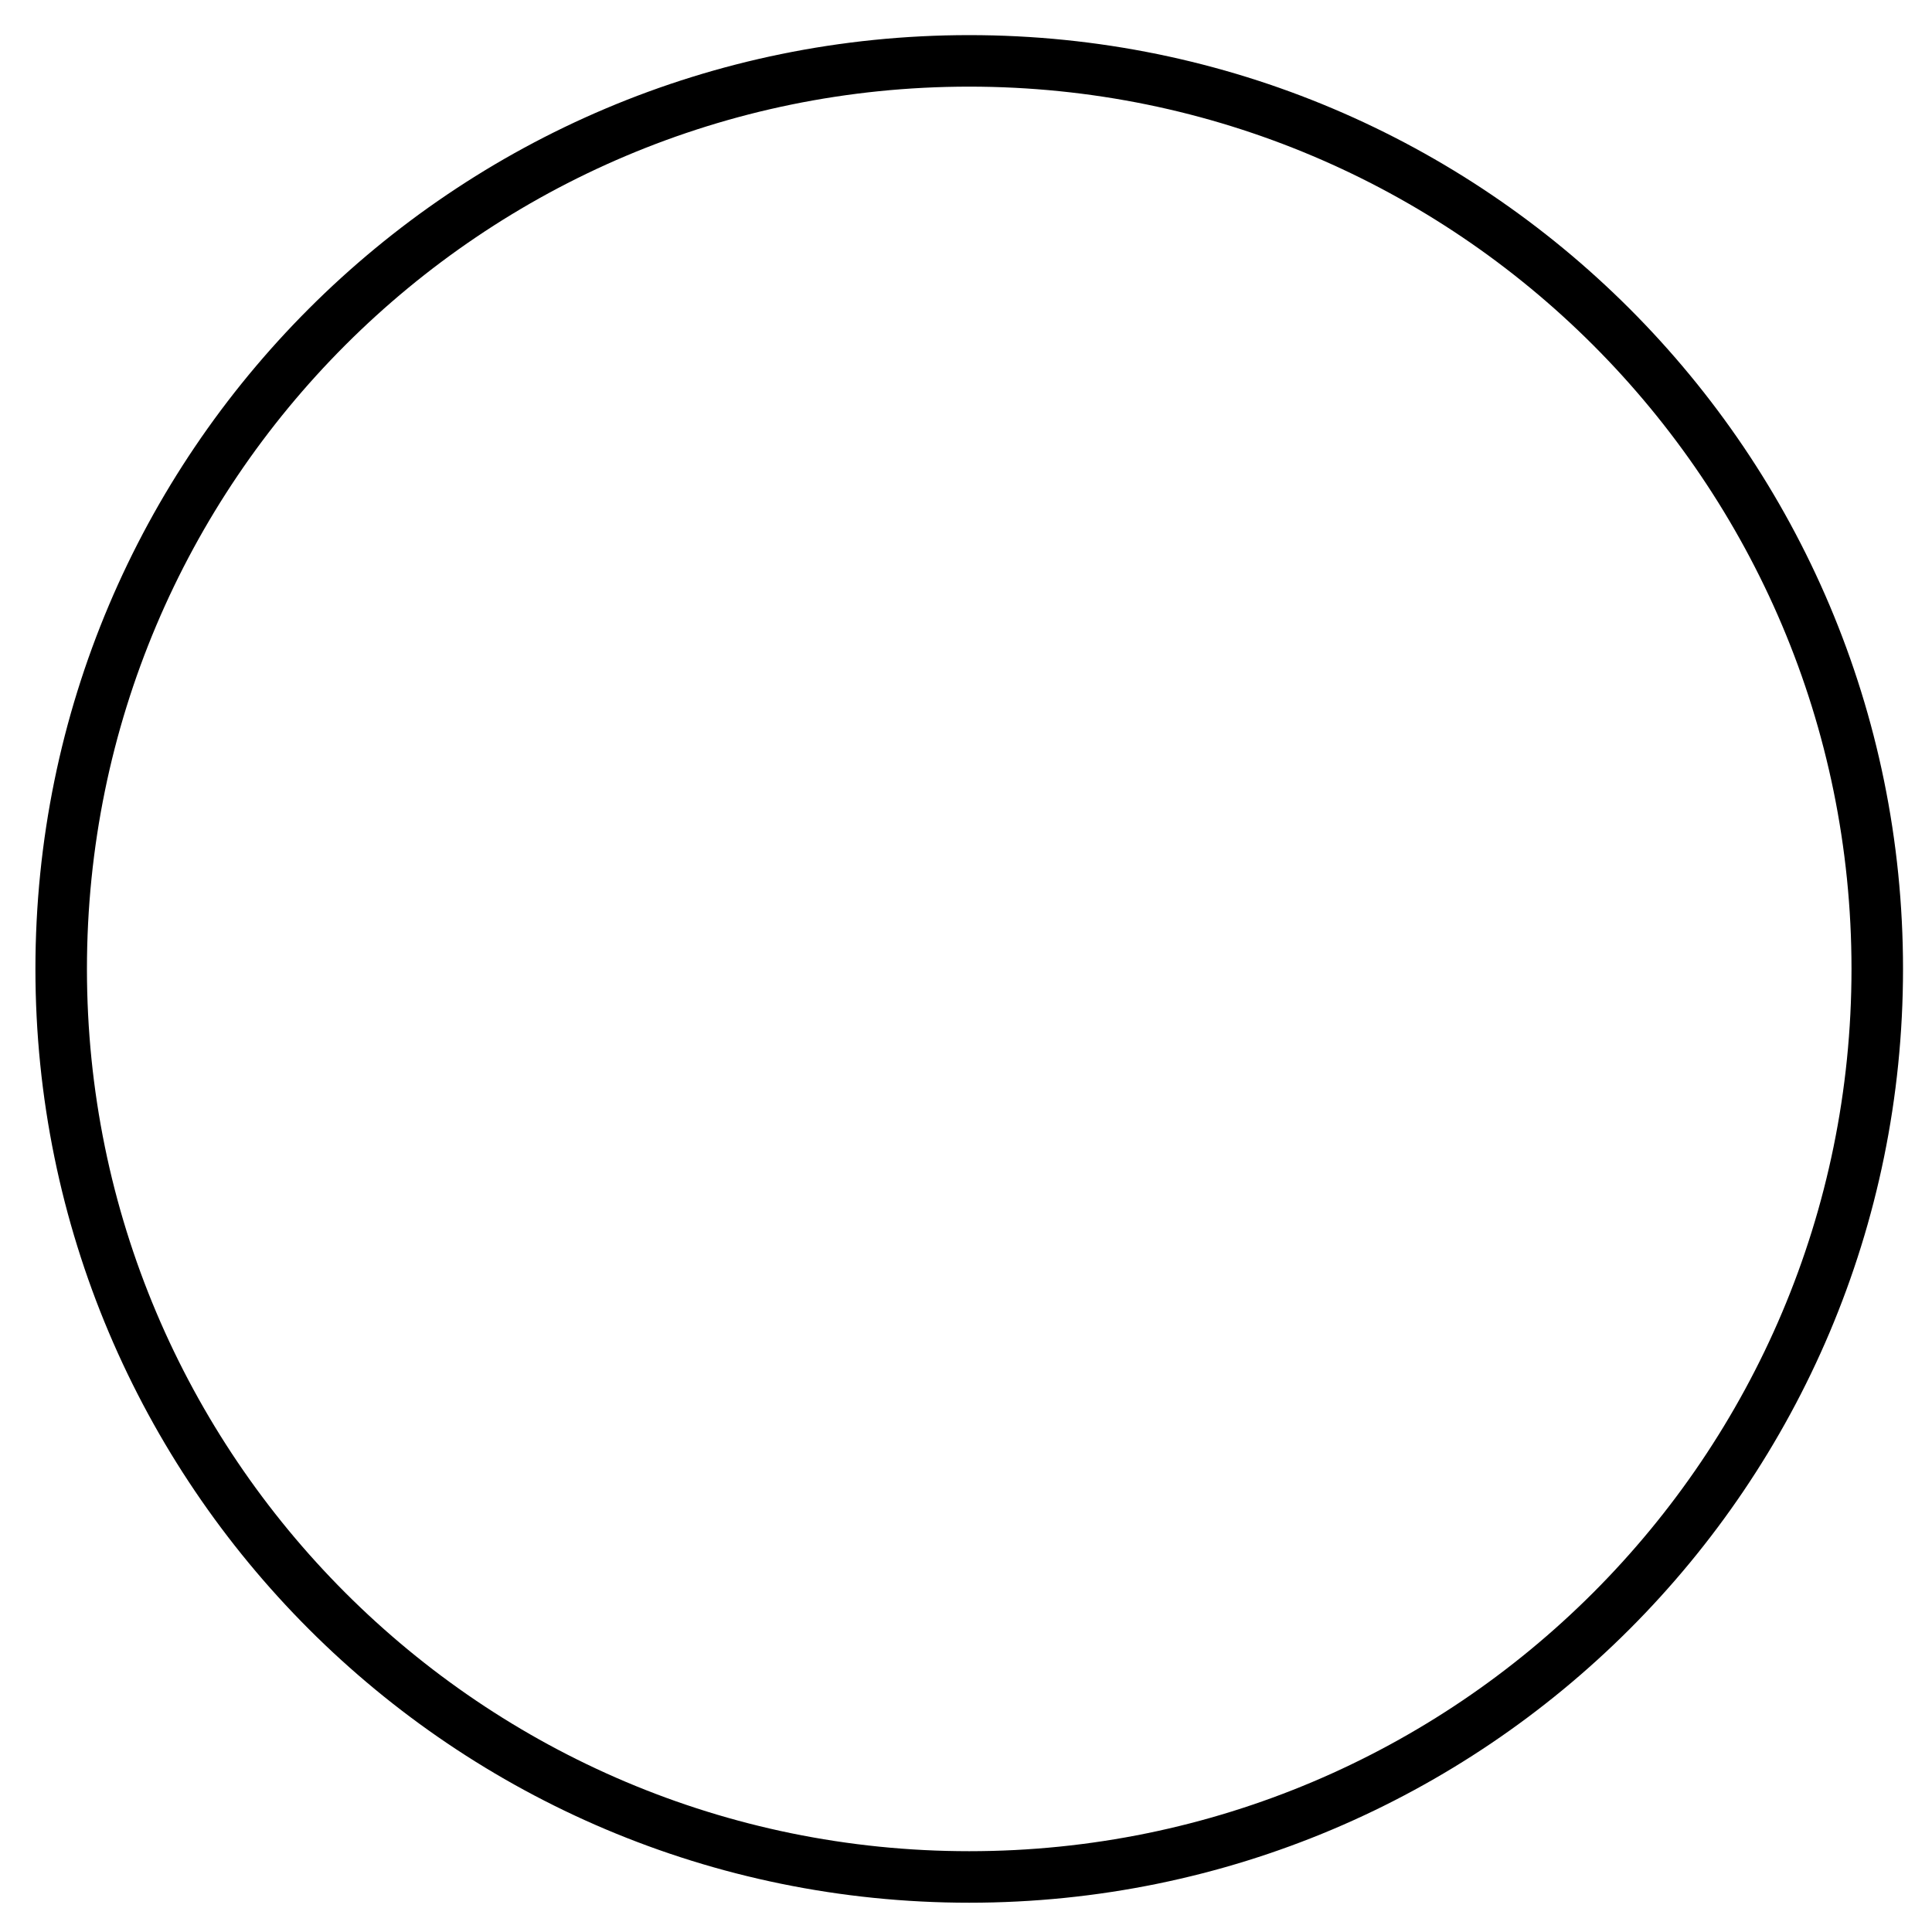
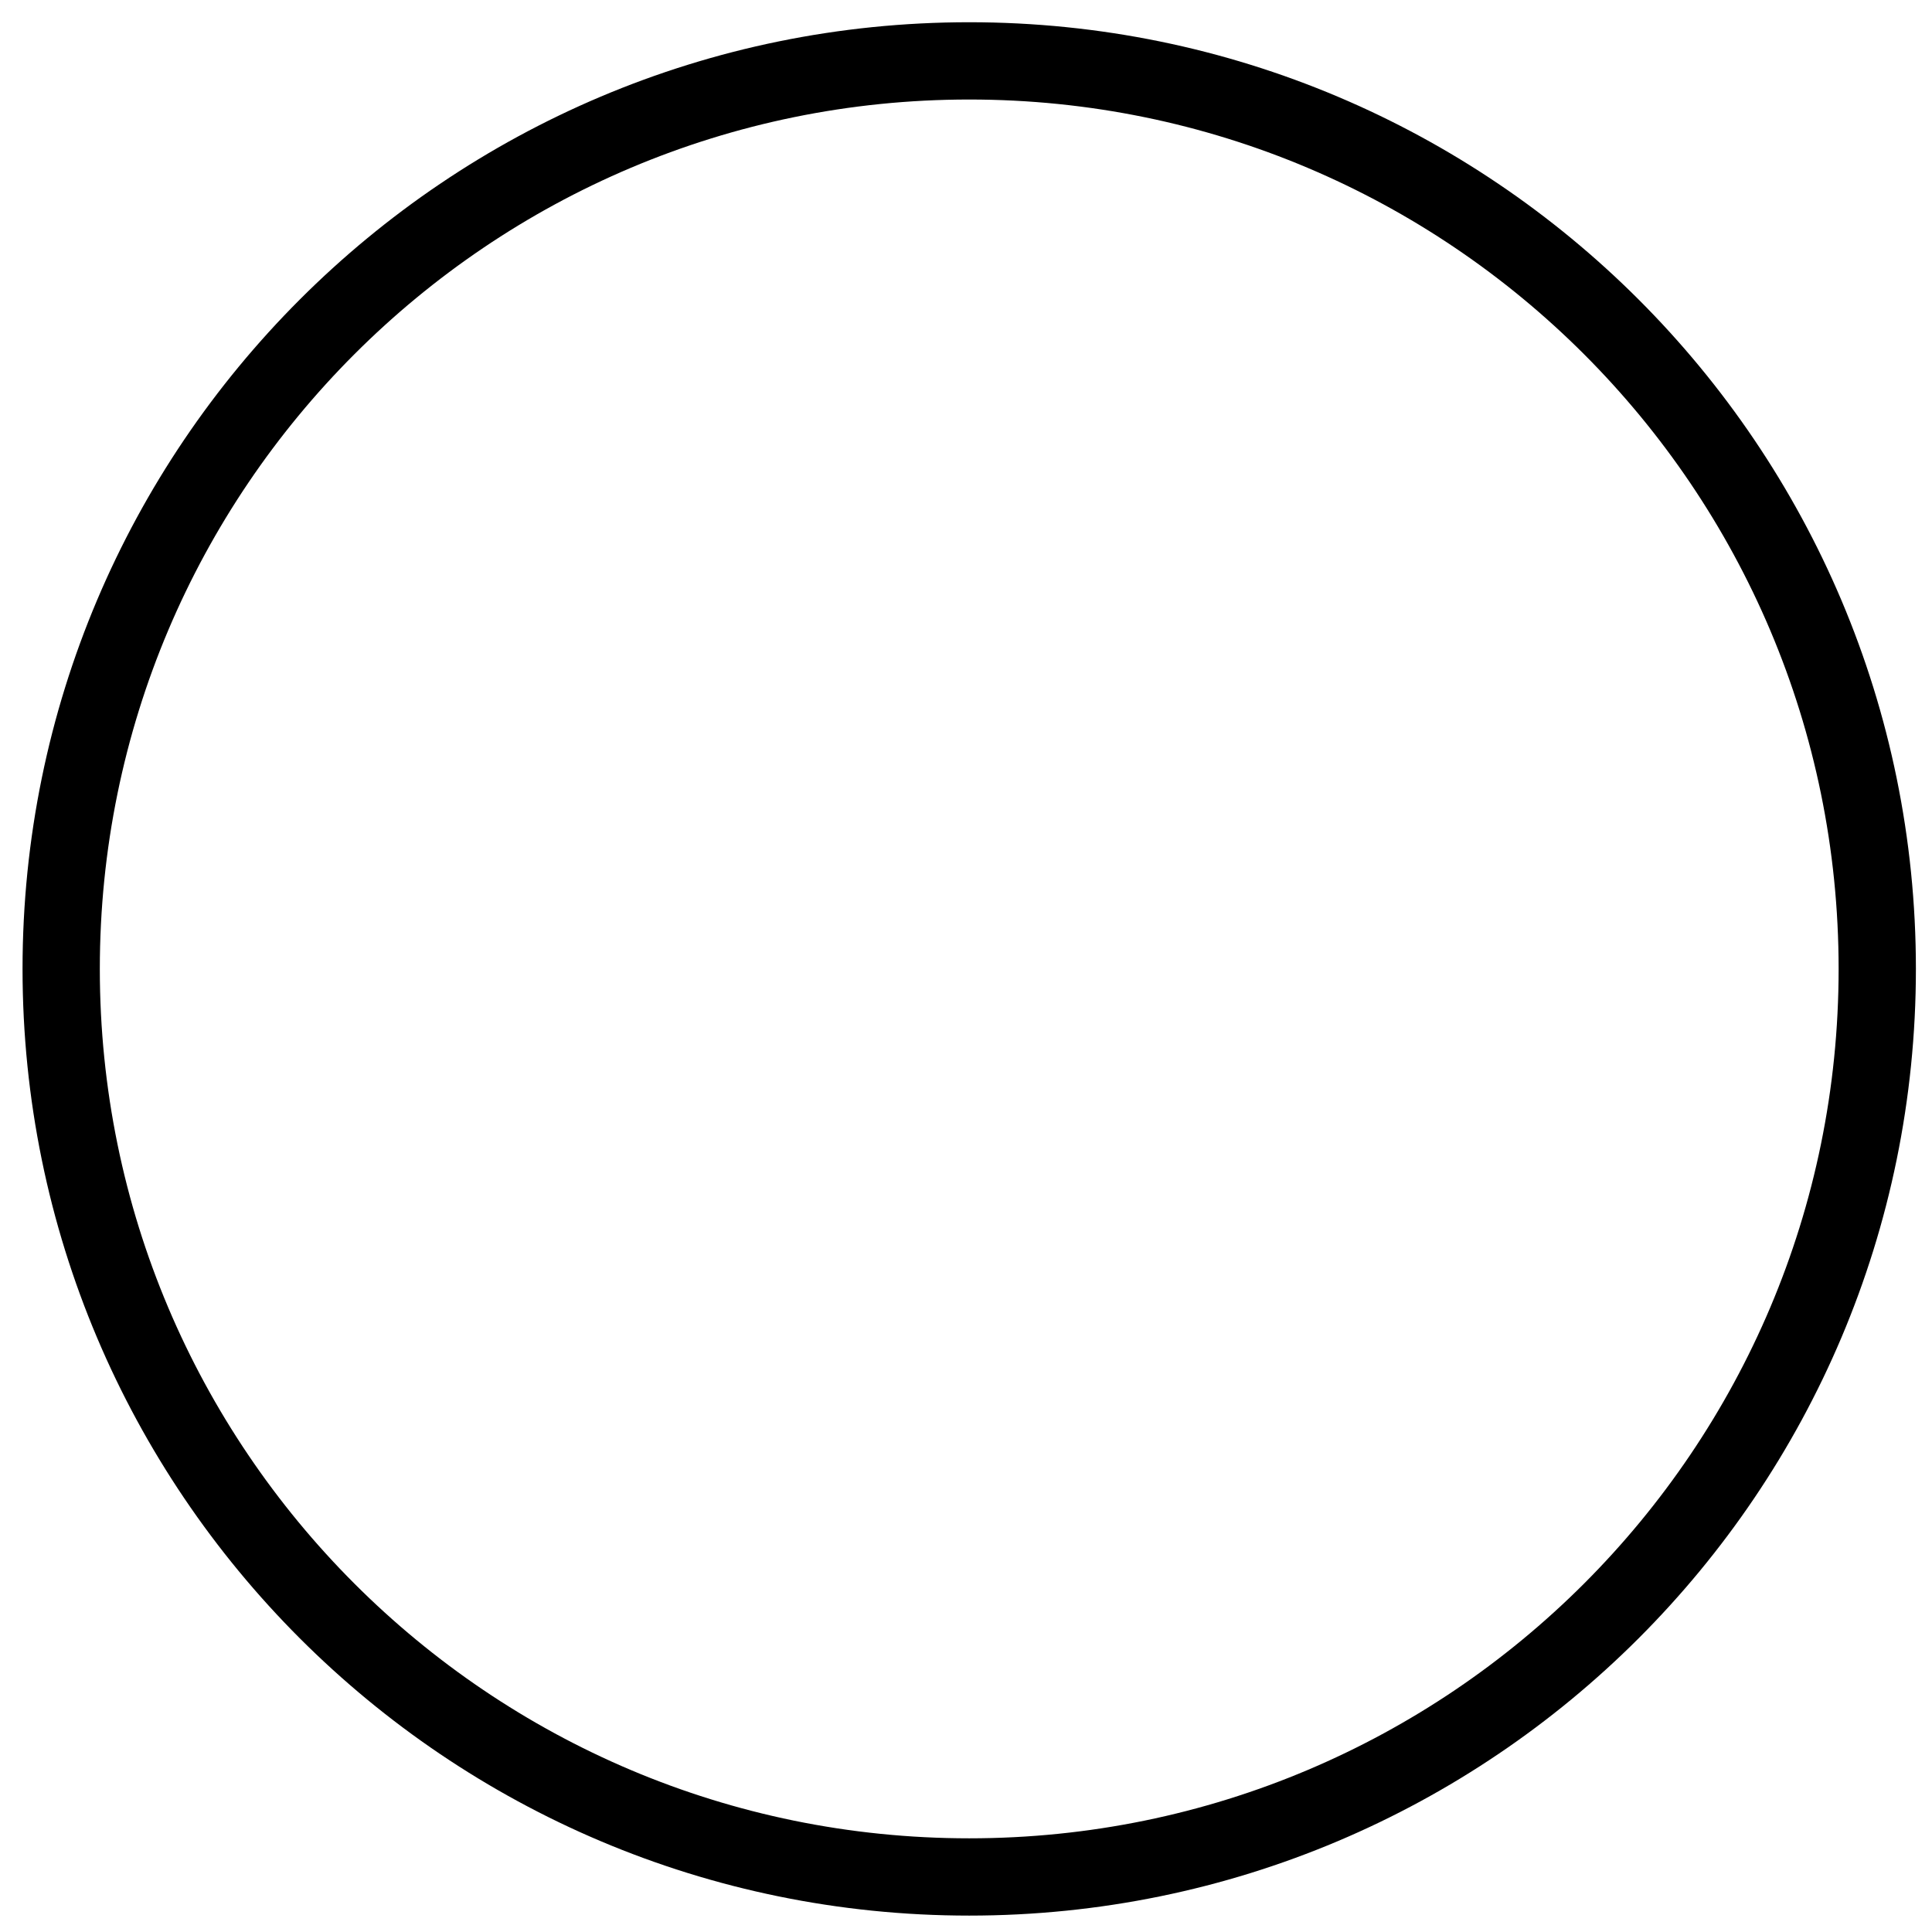
<svg xmlns="http://www.w3.org/2000/svg" width="300" height="300">
  <g>
    <rect fill="#fff" id="canvas_background" height="302" width="302" y="-1" x="-1" />
    <g display="none" overflow="visible" y="0" x="0" height="100%" width="100%" id="canvasGrid">
      <rect fill="url(#gridpattern)" stroke-width="0" y="0" x="0" height="100%" width="100%" />
    </g>
  </g>
  <g>
-     <ellipse stroke="#000" ry="141" rx="141" id="svg_25" cy="150.453" cx="150.5" fill-opacity="null" stroke-opacity="null" stroke-width="8" fill="#fff" />
+     <ellipse stroke="#000" ry="141" rx="141" id="svg_25" cy="150.453" cx="150.5" fill-opacity="null" stroke-opacity="null" stroke-width="12" fill="#fff" />
  </g>
</svg>
